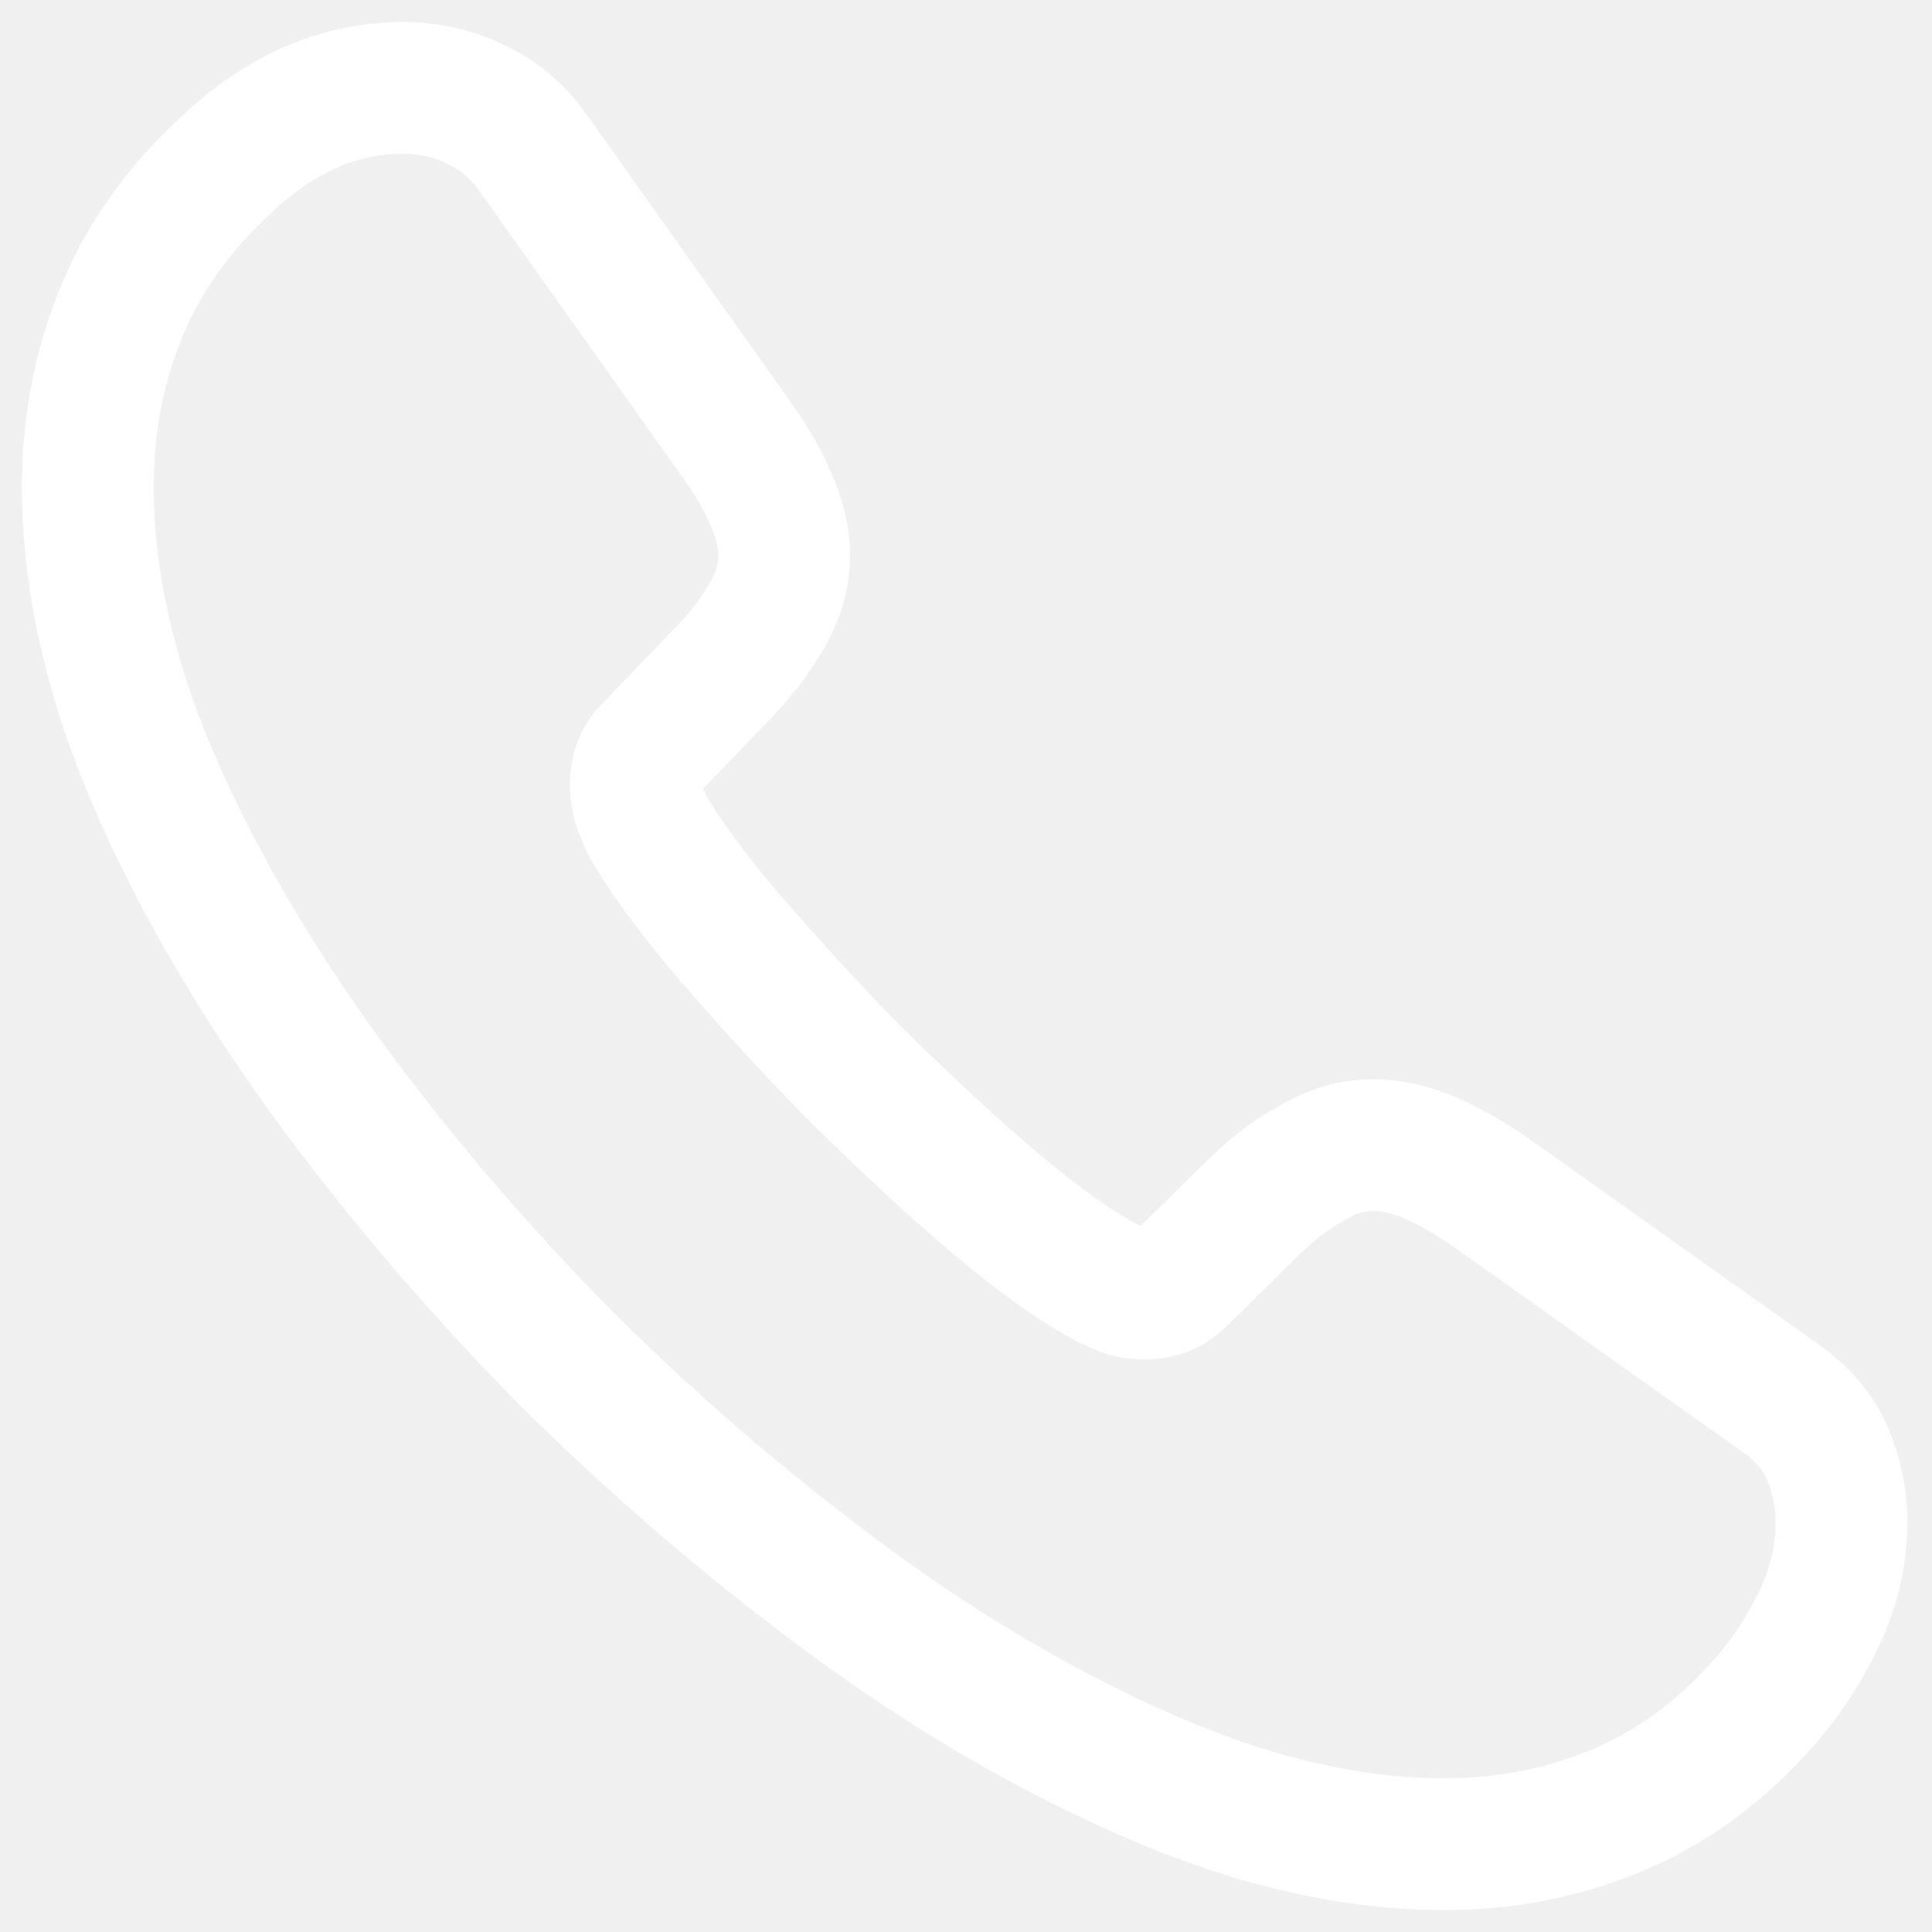
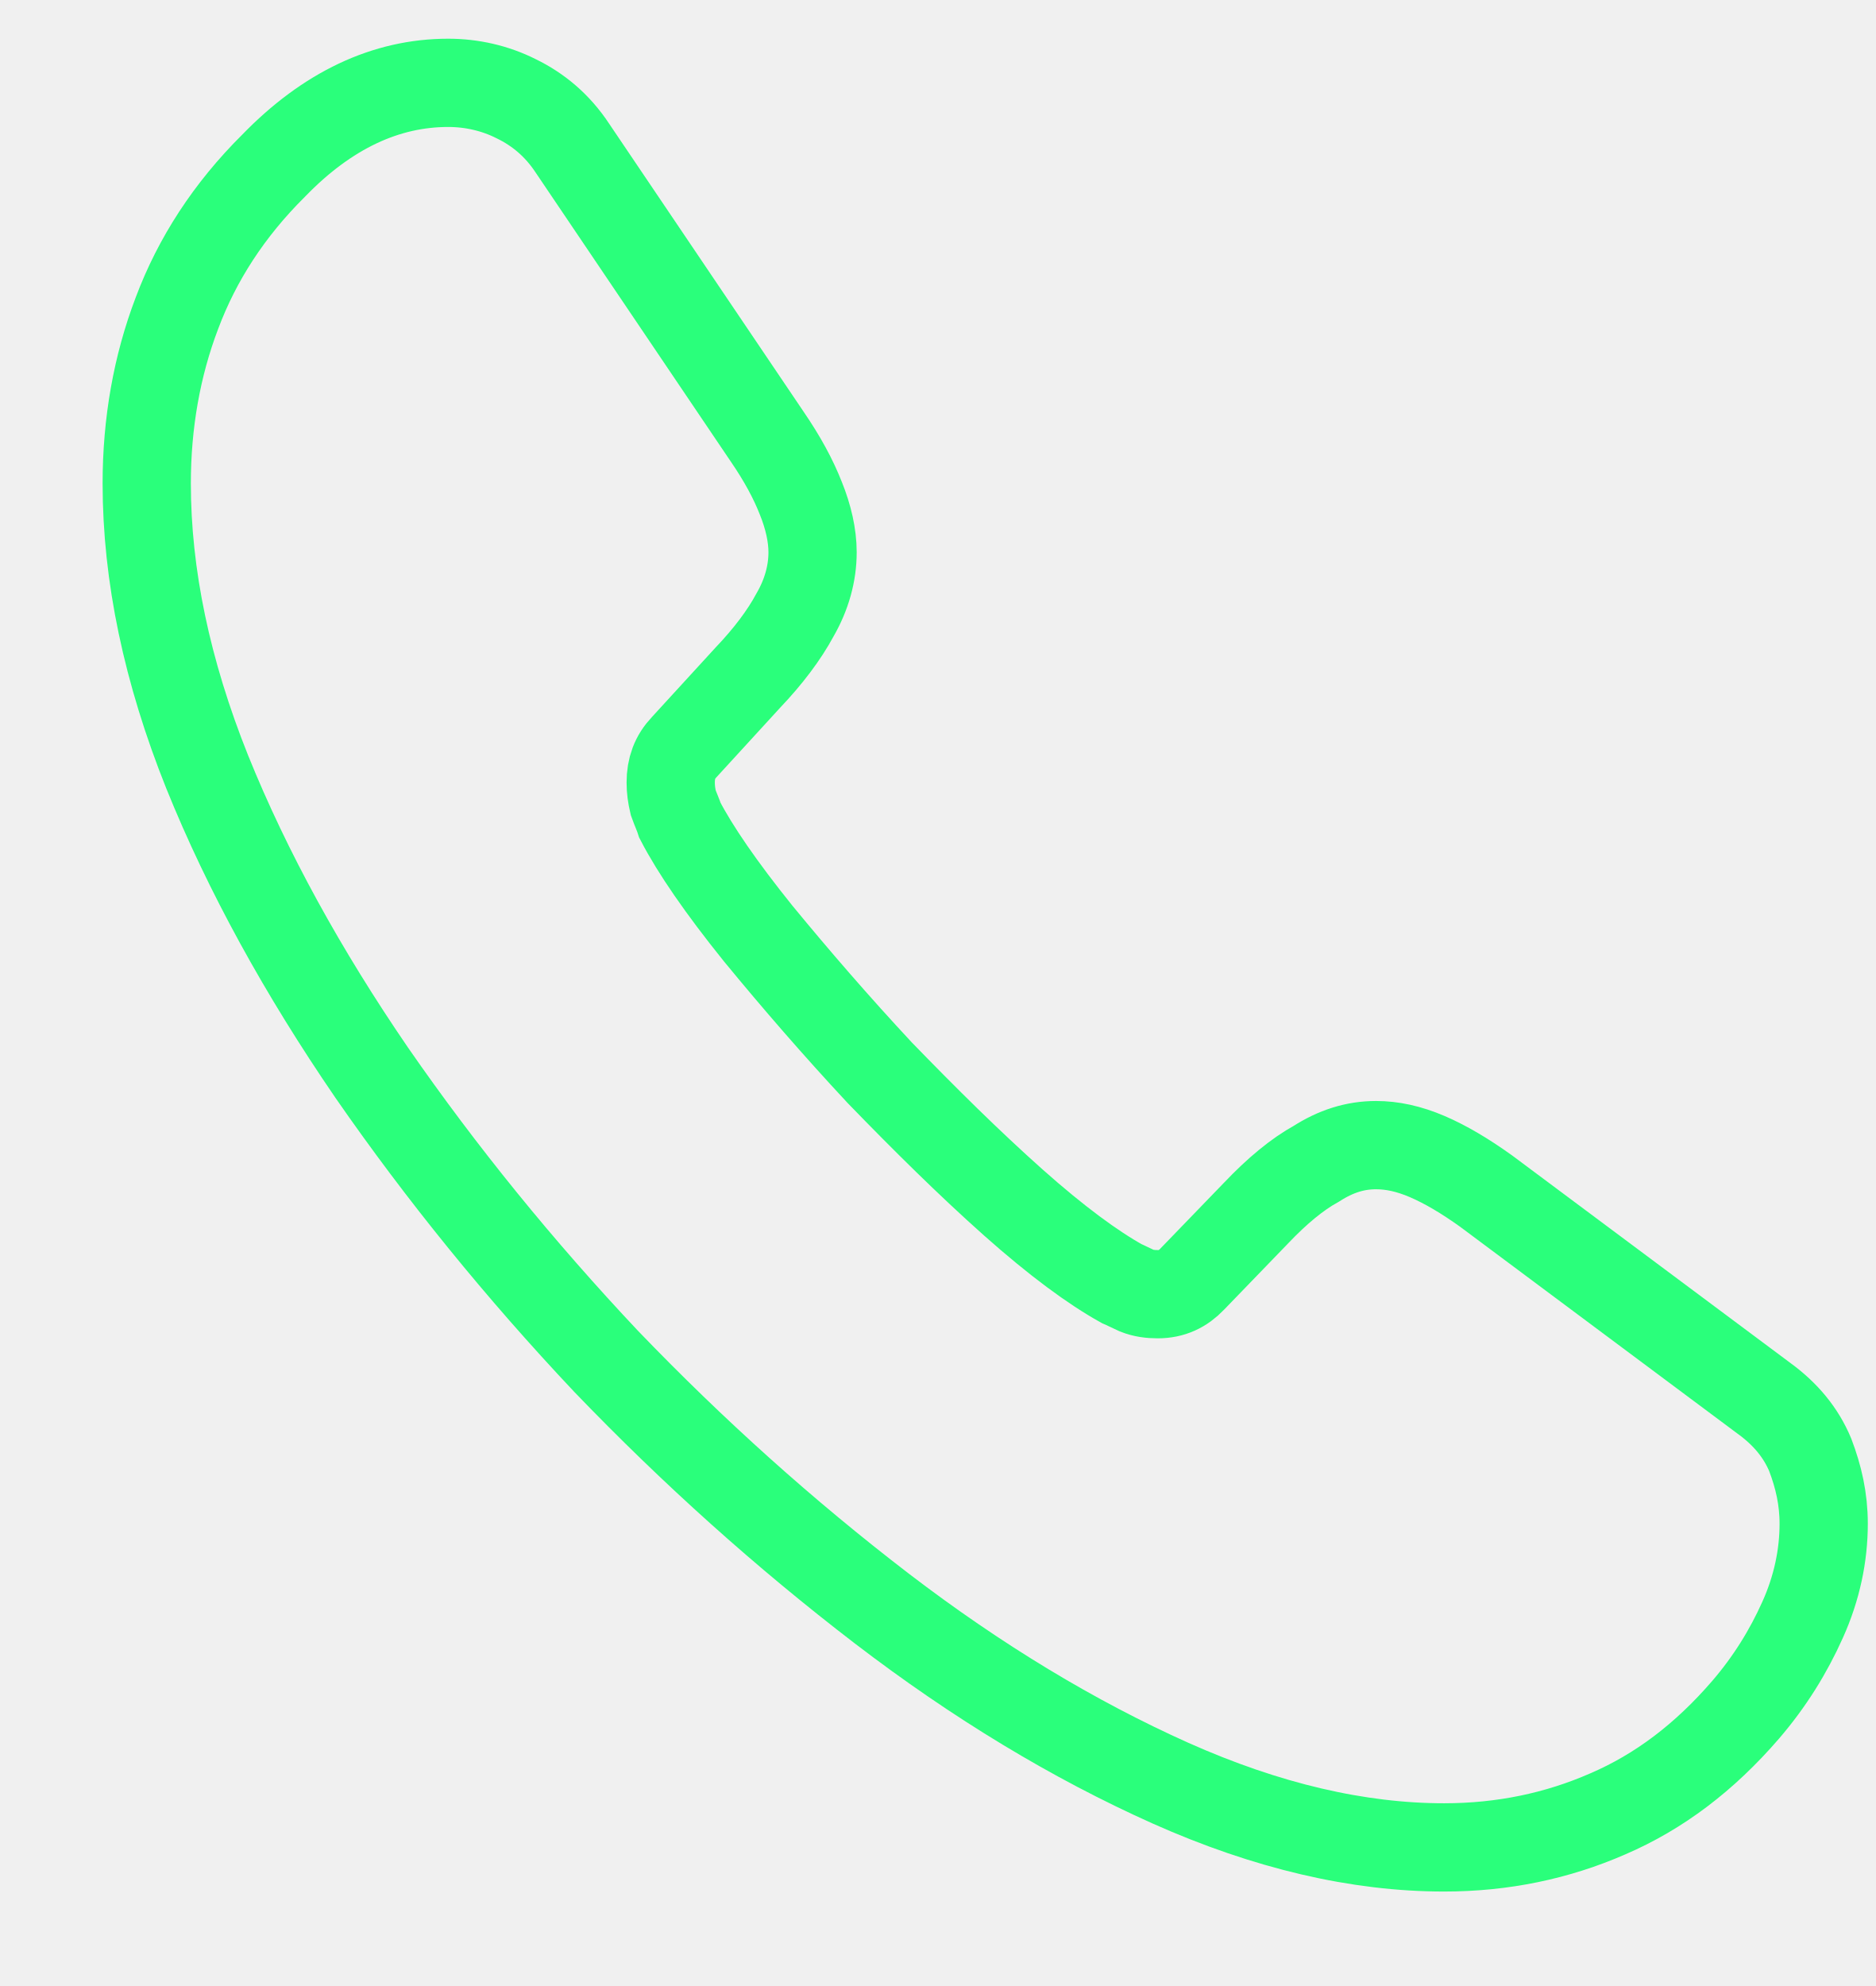
- <svg xmlns="http://www.w3.org/2000/svg" width="22px" height="22px" viewBox="0 0 22 22" version="1.1">
-   <g id="Linear" stroke="none" stroke-width="1" fill="none" fill-rule="evenodd">
-     <g id="Call" transform="translate(-109, -189)">
-       <g id="call" transform="translate(108, 188)">
-         <g transform="translate(2, 2)" fill-rule="nonzero" id="Vector" stroke="#FFFFFF" stroke-dasharray="0,0" stroke-width="1.5">
-           <path d="M19.72,17.42 C19.55,17.78 19.33,18.12 19.04,18.44 C18.55,18.98 18.01,19.37 17.4,19.62 C16.8,19.87 16.15,20 15.45,20 C14.43,20 13.34,19.76 12.19,19.27 C11.04,18.78 9.89,18.12 8.75,17.29 C7.6,16.45 6.51,15.52 5.47,14.49 C4.44,13.45 3.51,12.36 2.68,11.22 C1.86,10.08 1.2,8.94 0.72,7.81 C0.24,6.67 0,5.58 0,4.54 C0,3.86 0.12,3.21 0.36,2.61 C0.6,2 0.98,1.44 1.51,0.94 C2.15,0.31 2.85,0 3.59,0 C3.87,0 4.15,0.06 4.4,0.18 C4.66,0.3 4.89,0.48 5.07,0.74 L7.39,4.01 C7.57,4.26 7.7,4.49 7.79,4.71 C7.88,4.92 7.93,5.13 7.93,5.32 C7.93,5.56 7.86,5.8 7.72,6.03 C7.59,6.26 7.4,6.5 7.16,6.74 L6.4,7.53 C6.29,7.64 6.24,7.77 6.24,7.93 C6.24,8.01 6.25,8.08 6.27,8.16 C6.3,8.24 6.33,8.3 6.35,8.36 C6.53,8.69 6.84,9.12 7.28,9.64 C7.73,10.16 8.21,10.69 8.73,11.22 C9.27,11.75 9.79,12.24 10.32,12.69 C10.84,13.13 11.27,13.43 11.61,13.61 C11.66,13.63 11.72,13.66 11.79,13.69 C11.87,13.72 11.95,13.73 12.04,13.73 C12.21,13.73 12.34,13.67 12.45,13.56 L13.21,12.81 C13.46,12.56 13.7,12.37 13.93,12.25 C14.16,12.11 14.39,12.04 14.64,12.04 C14.83,12.04 15.03,12.08 15.25,12.17 C15.47,12.26 15.7,12.39 15.95,12.56 L19.26,14.91 C19.52,15.09 19.7,15.3 19.81,15.55 C19.91,15.8 19.97,16.05 19.97,16.33 C19.97,16.69 19.89,17.06 19.72,17.42 Z" />
+ <svg xmlns="http://www.w3.org/2000/svg" width="17px" height="18px" viewBox="0 0 17 18" version="1.1">
+   <g id="Page-1" stroke="none" stroke-width="1" fill="none" fill-rule="evenodd">
+     <g id="Group-12" transform="translate(-385, -134)">
+       <g id="Group-11" transform="translate(105, 118)">
+         <g id="call" transform="translate(279.8077, 15.15151)">
+           <g transform="translate(1.522436, 1.599327)" fill-rule="nonzero" id="Vector" stroke="#2AFF7B" stroke-dasharray="0,0" stroke-width="0.8">
+             <path d="M15.011,13.93 C14.882,14.218 14.714,14.49 14.494,14.746 C14.121,15.178 13.71,15.489 13.245,15.689 C12.788,15.889 12.294,15.993 11.761,15.993 C10.984,15.993 10.155,15.801 9.279,15.41 C8.404,15.018 7.528,14.49 6.661,13.826 C5.785,13.154 4.956,12.411 4.164,11.587 C3.38,10.755 2.672,9.884 2.04,8.972 C1.416,8.061 0.913,7.149 0.548,6.245 C0.183,5.334 0,4.462 0,3.63 C0,3.087 0.091,2.567 0.274,2.087 C0.457,1.599 0.746,1.152 1.149,0.752 C1.637,0.248 2.169,0 2.733,0 C2.946,0 3.159,0.048 3.349,0.144 C3.547,0.24 3.722,0.384 3.859,0.592 L5.625,3.207 C5.762,3.407 5.861,3.59 5.93,3.766 C5.998,3.934 6.036,4.102 6.036,4.254 C6.036,4.446 5.983,4.638 5.877,4.822 C5.778,5.006 5.633,5.198 5.45,5.39 L4.872,6.021 C4.788,6.109 4.75,6.213 4.75,6.341 C4.75,6.405 4.758,6.461 4.773,6.525 C4.796,6.589 4.819,6.637 4.834,6.685 C4.971,6.949 5.207,7.293 5.542,7.709 C5.884,8.125 6.25,8.548 6.645,8.972 C7.056,9.396 7.452,9.788 7.856,10.148 C8.252,10.5 8.579,10.739 8.838,10.883 C8.876,10.899 8.921,10.923 8.975,10.947 C9.036,10.971 9.097,10.979 9.165,10.979 C9.294,10.979 9.393,10.931 9.477,10.843 L10.056,10.244 C10.246,10.044 10.429,9.892 10.604,9.796 C10.779,9.684 10.954,9.628 11.144,9.628 C11.289,9.628 11.441,9.66 11.609,9.732 C11.776,9.804 11.951,9.908 12.141,10.044 L14.661,11.923 C14.859,12.067 14.996,12.235 15.08,12.435 C15.156,12.635 15.202,12.835 15.202,13.059 C15.202,13.346 15.141,13.642 15.011,13.93 Z" />
+           </g>
+           <path d="M18.269,0 L18.269,19.192 L0,19.192 L0,0 L18.269,0 Z" id="Vector" opacity="0" />
        </g>
-         <path d="M24,0 L24,24 L0,24 L0,0 L24,0 Z" id="Vector" opacity="0" />
      </g>
    </g>
  </g>
</svg>
